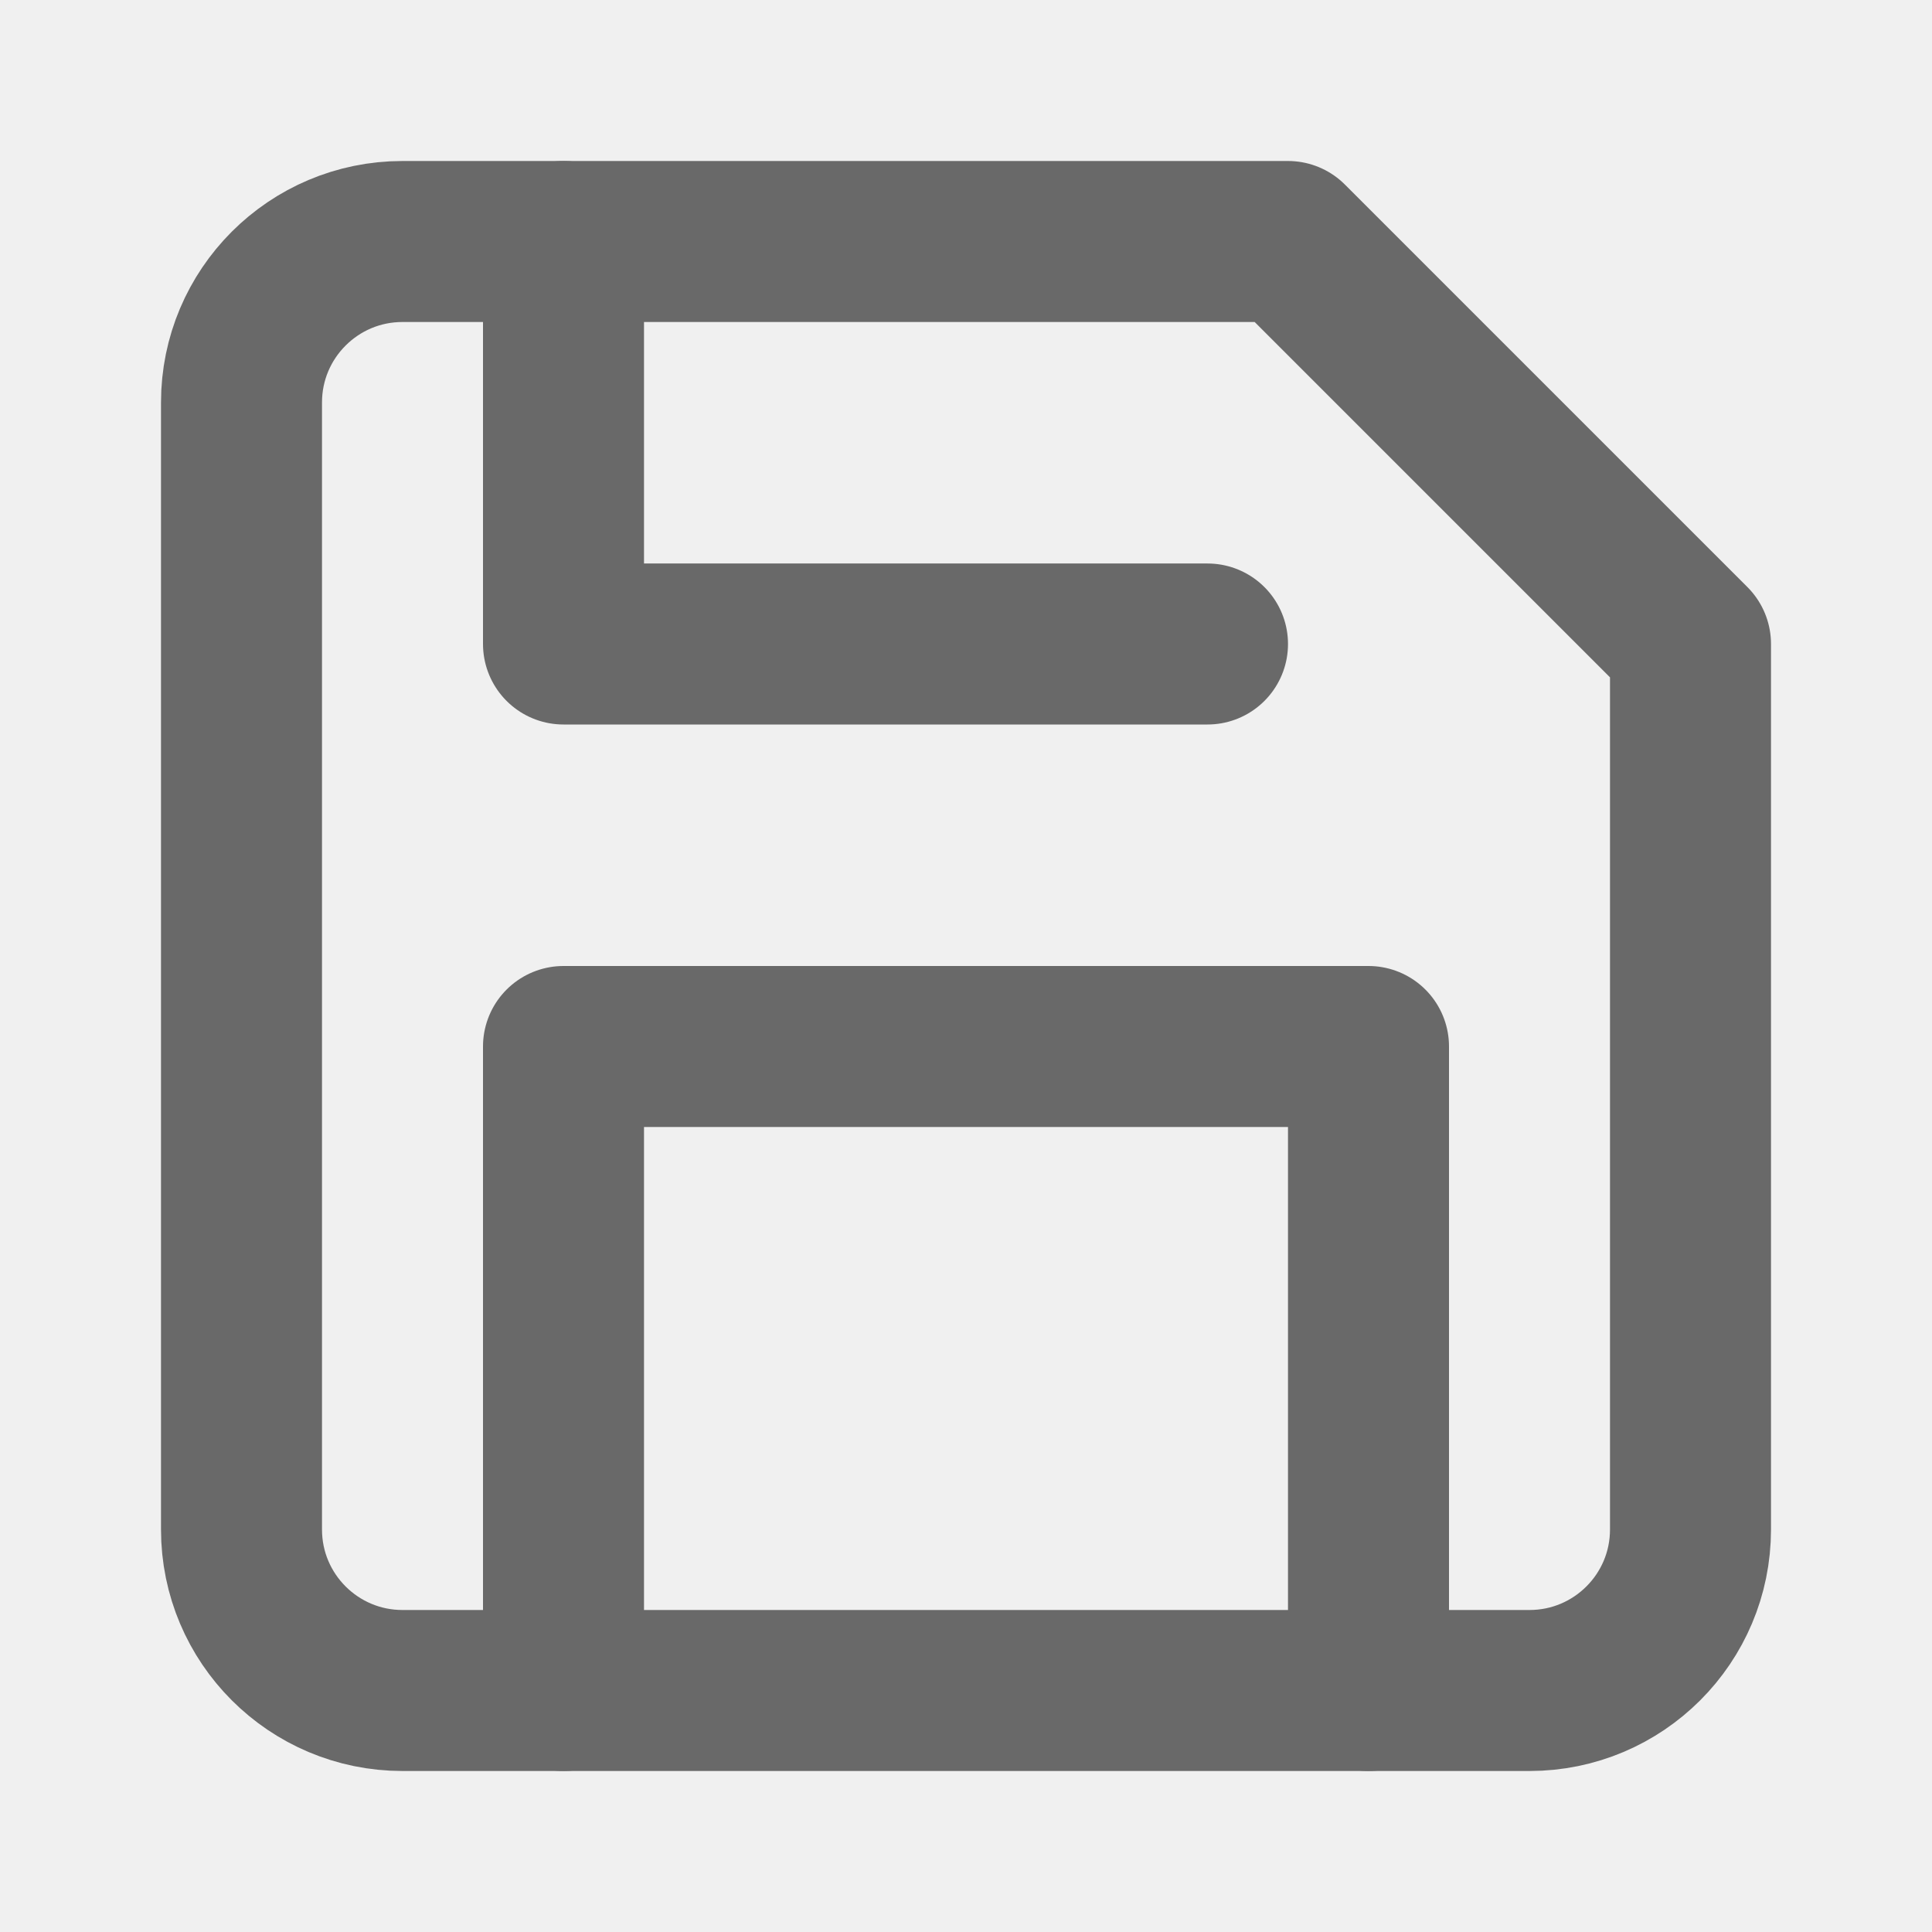
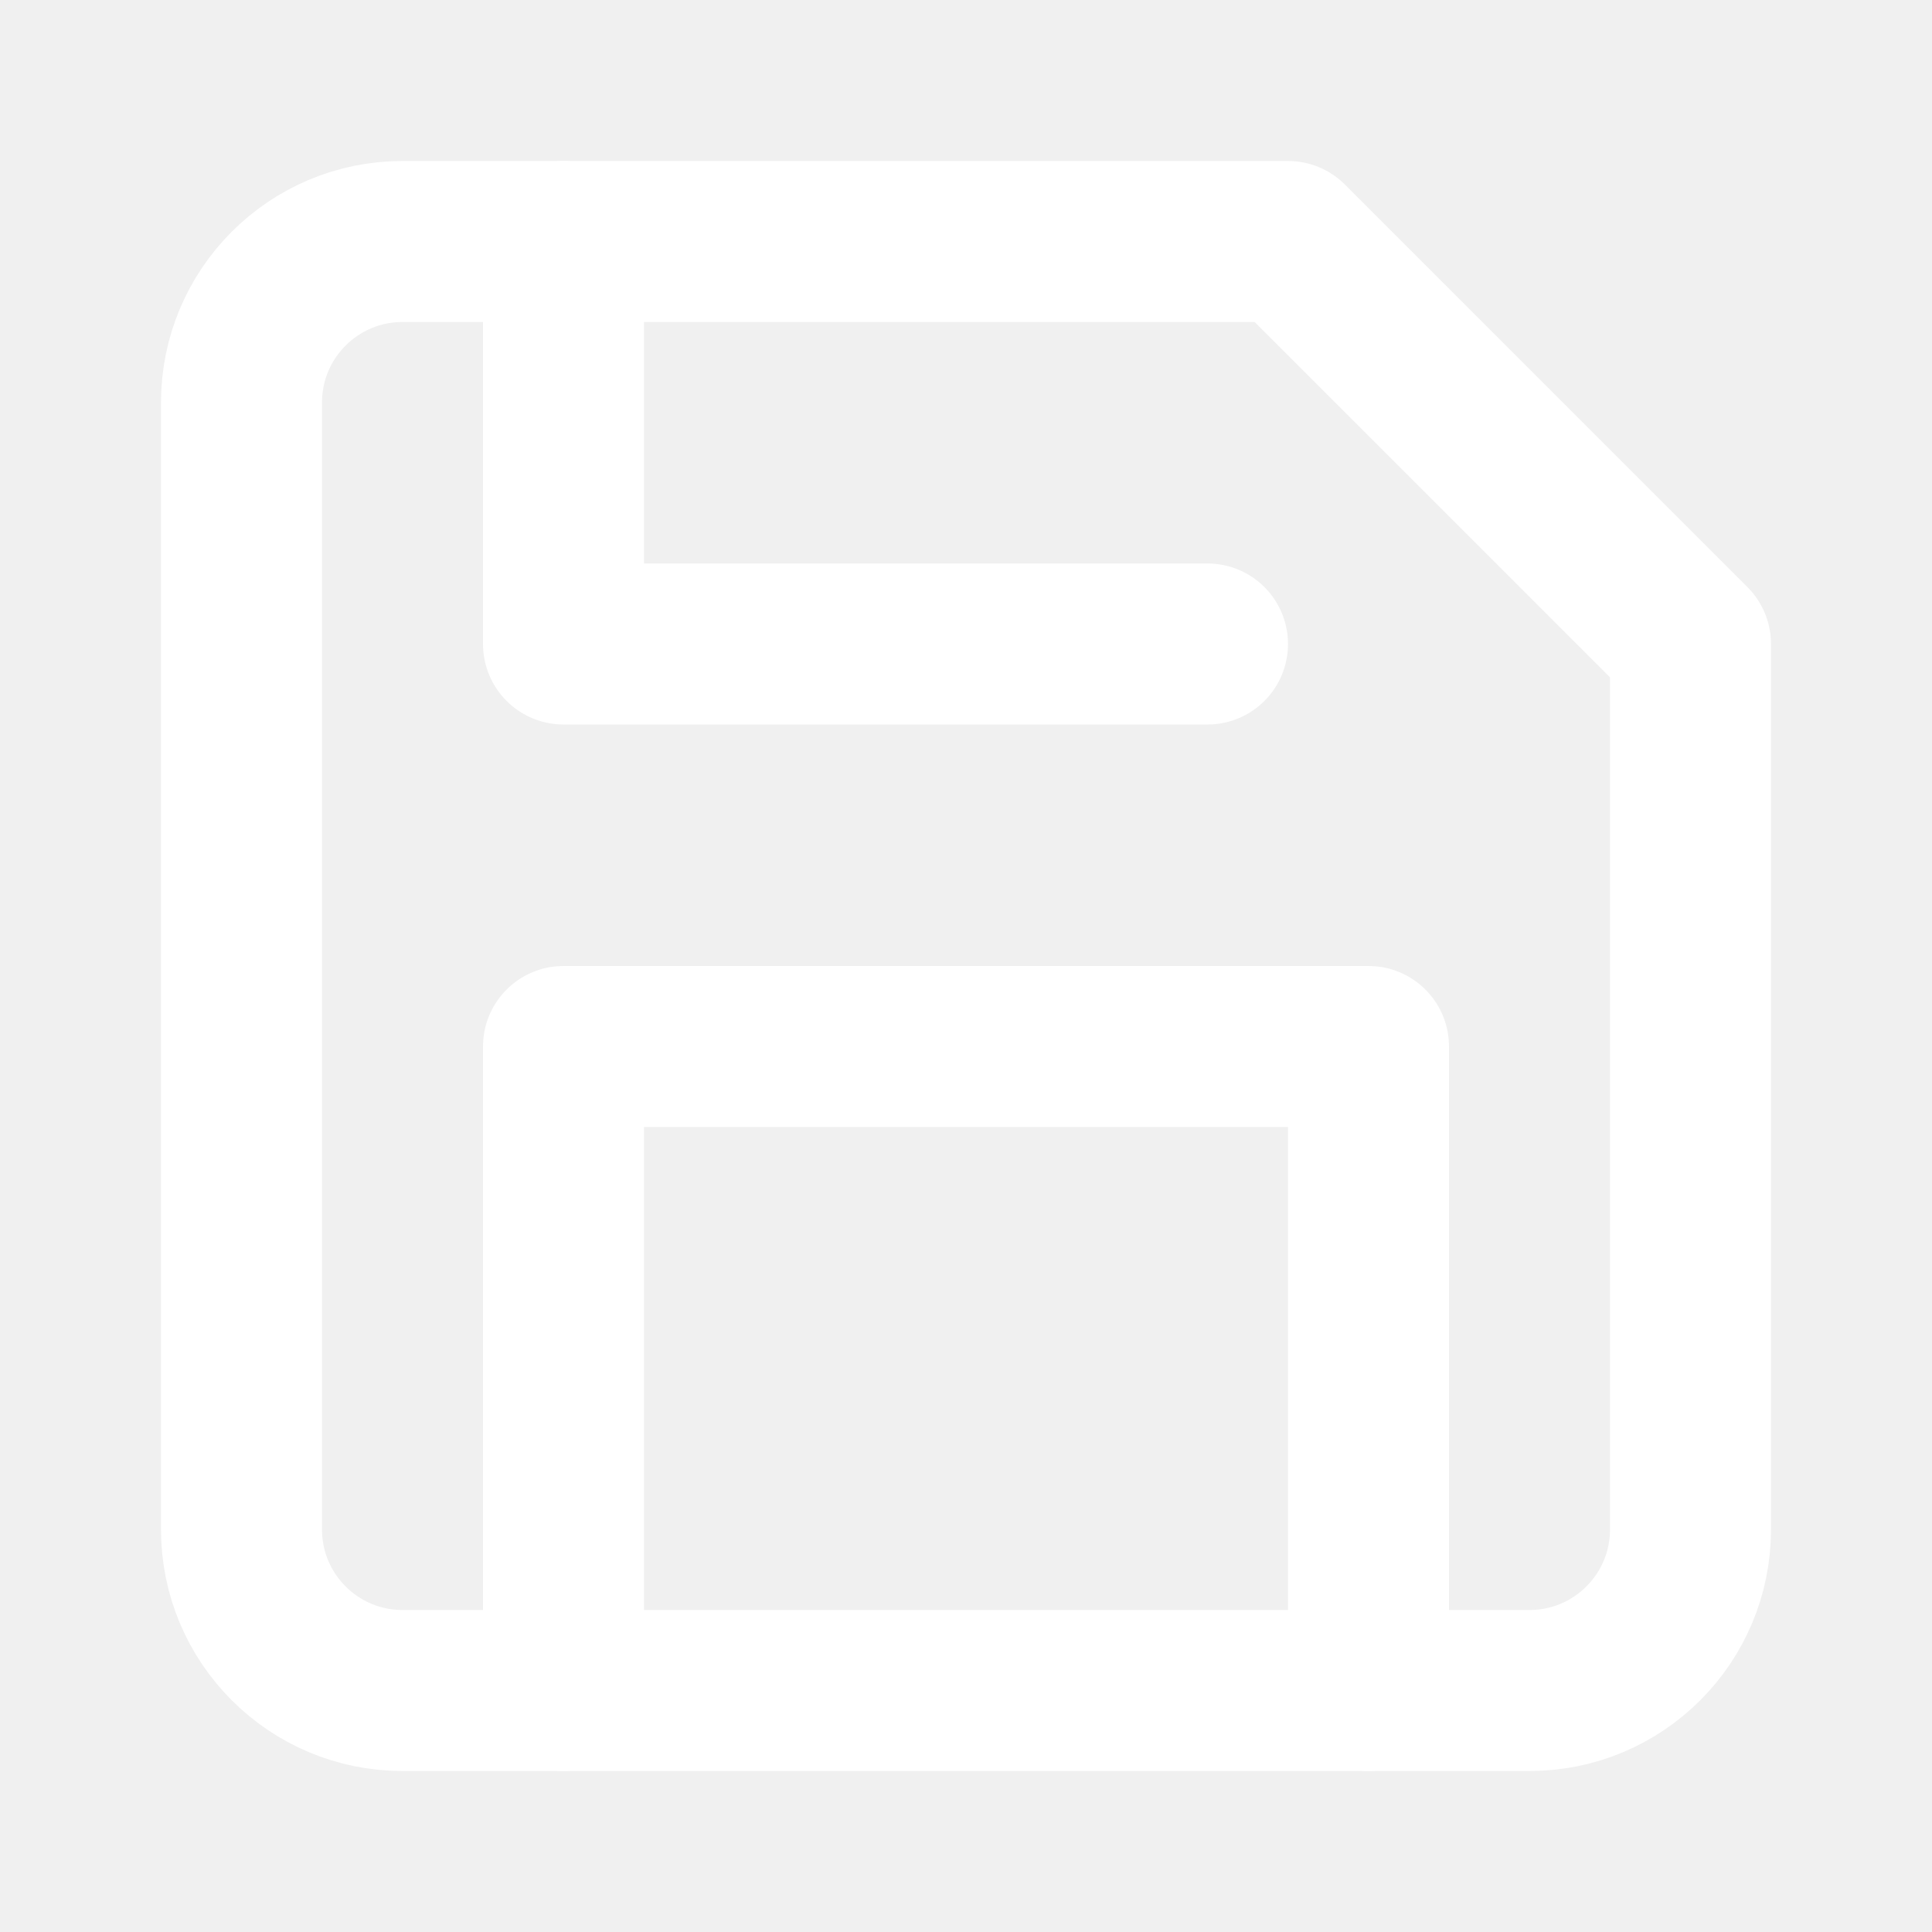
- <svg xmlns="http://www.w3.org/2000/svg" width="46" height="46" fill="none" stroke="dimgray" stroke-linecap="round" stroke-linejoin="round" stroke-width="2" viewBox="0 0 24 24">
+ <svg xmlns="http://www.w3.org/2000/svg" width="46" height="46" fill="none" stroke="white" stroke-linecap="round" stroke-linejoin="round" stroke-width="2" viewBox="0 0 24 24">
  <path d="M19 21H5a2 2 0 0 1-2-2V5a2 2 0 0 1 2-2h11l5 5v11a2 2 0 0 1-2 2z" />
  <path d="M17 21v-8H7v8" />
  <path d="M7 3v5h8" />
</svg>
